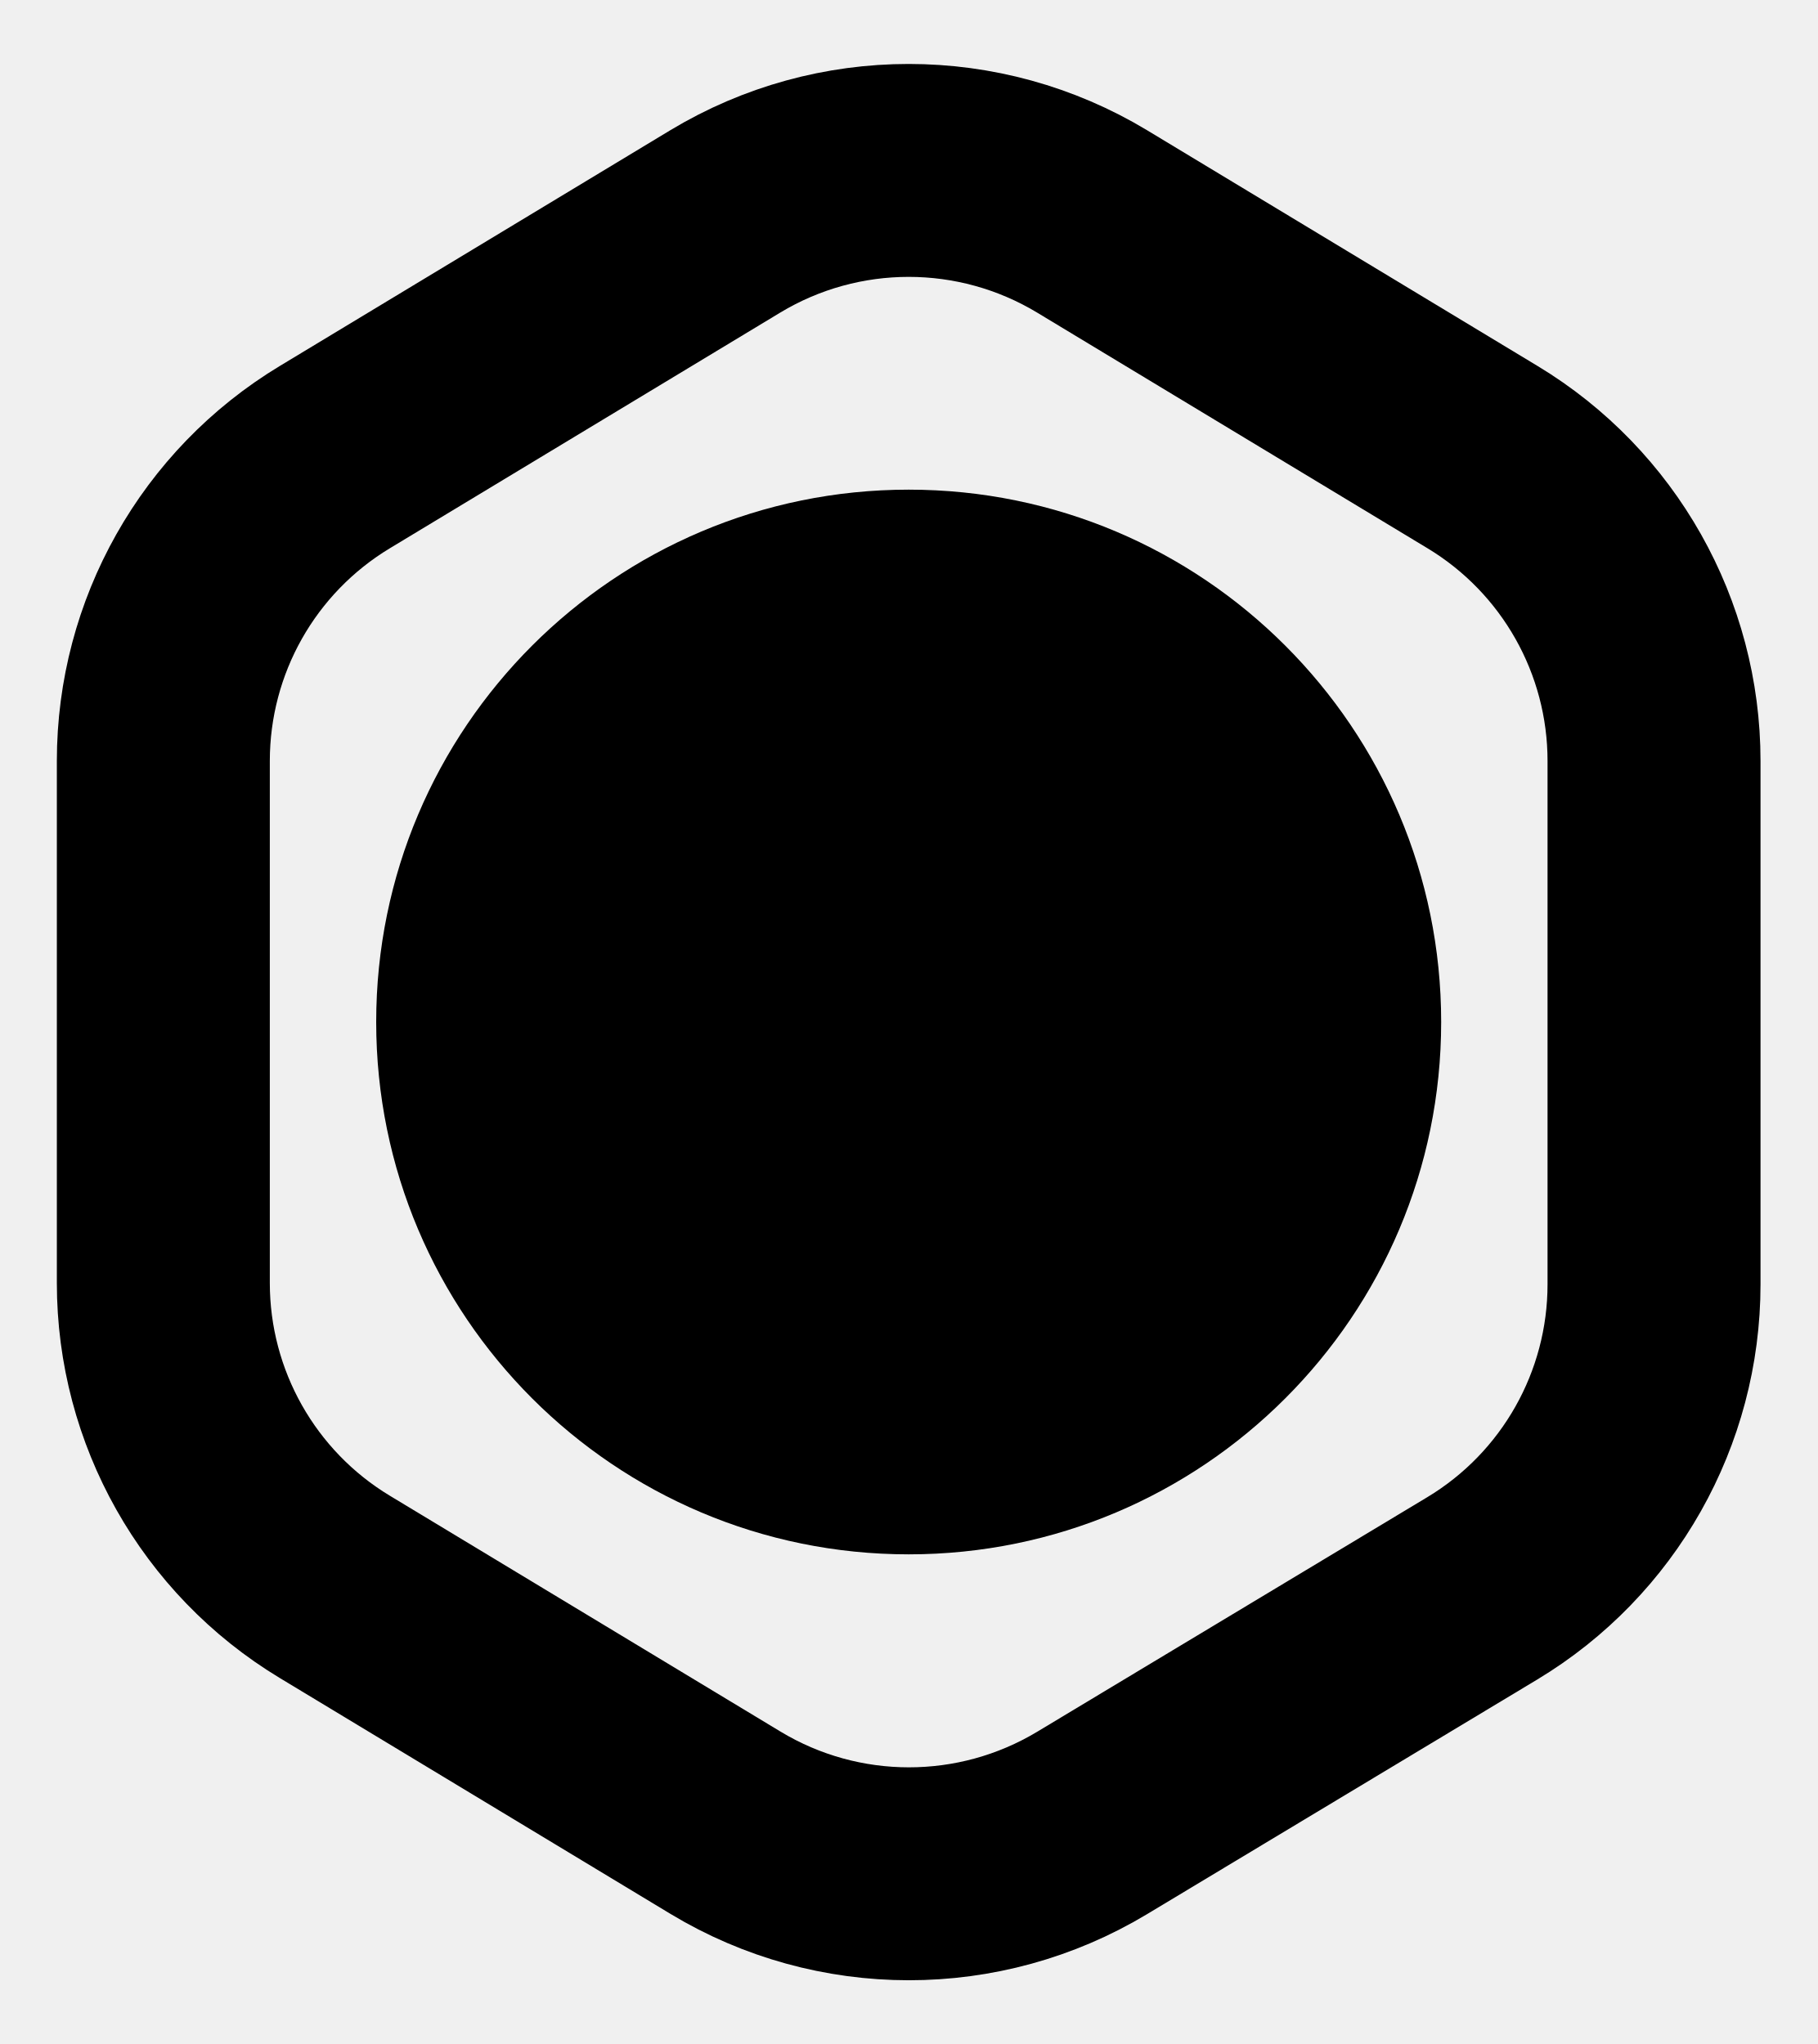
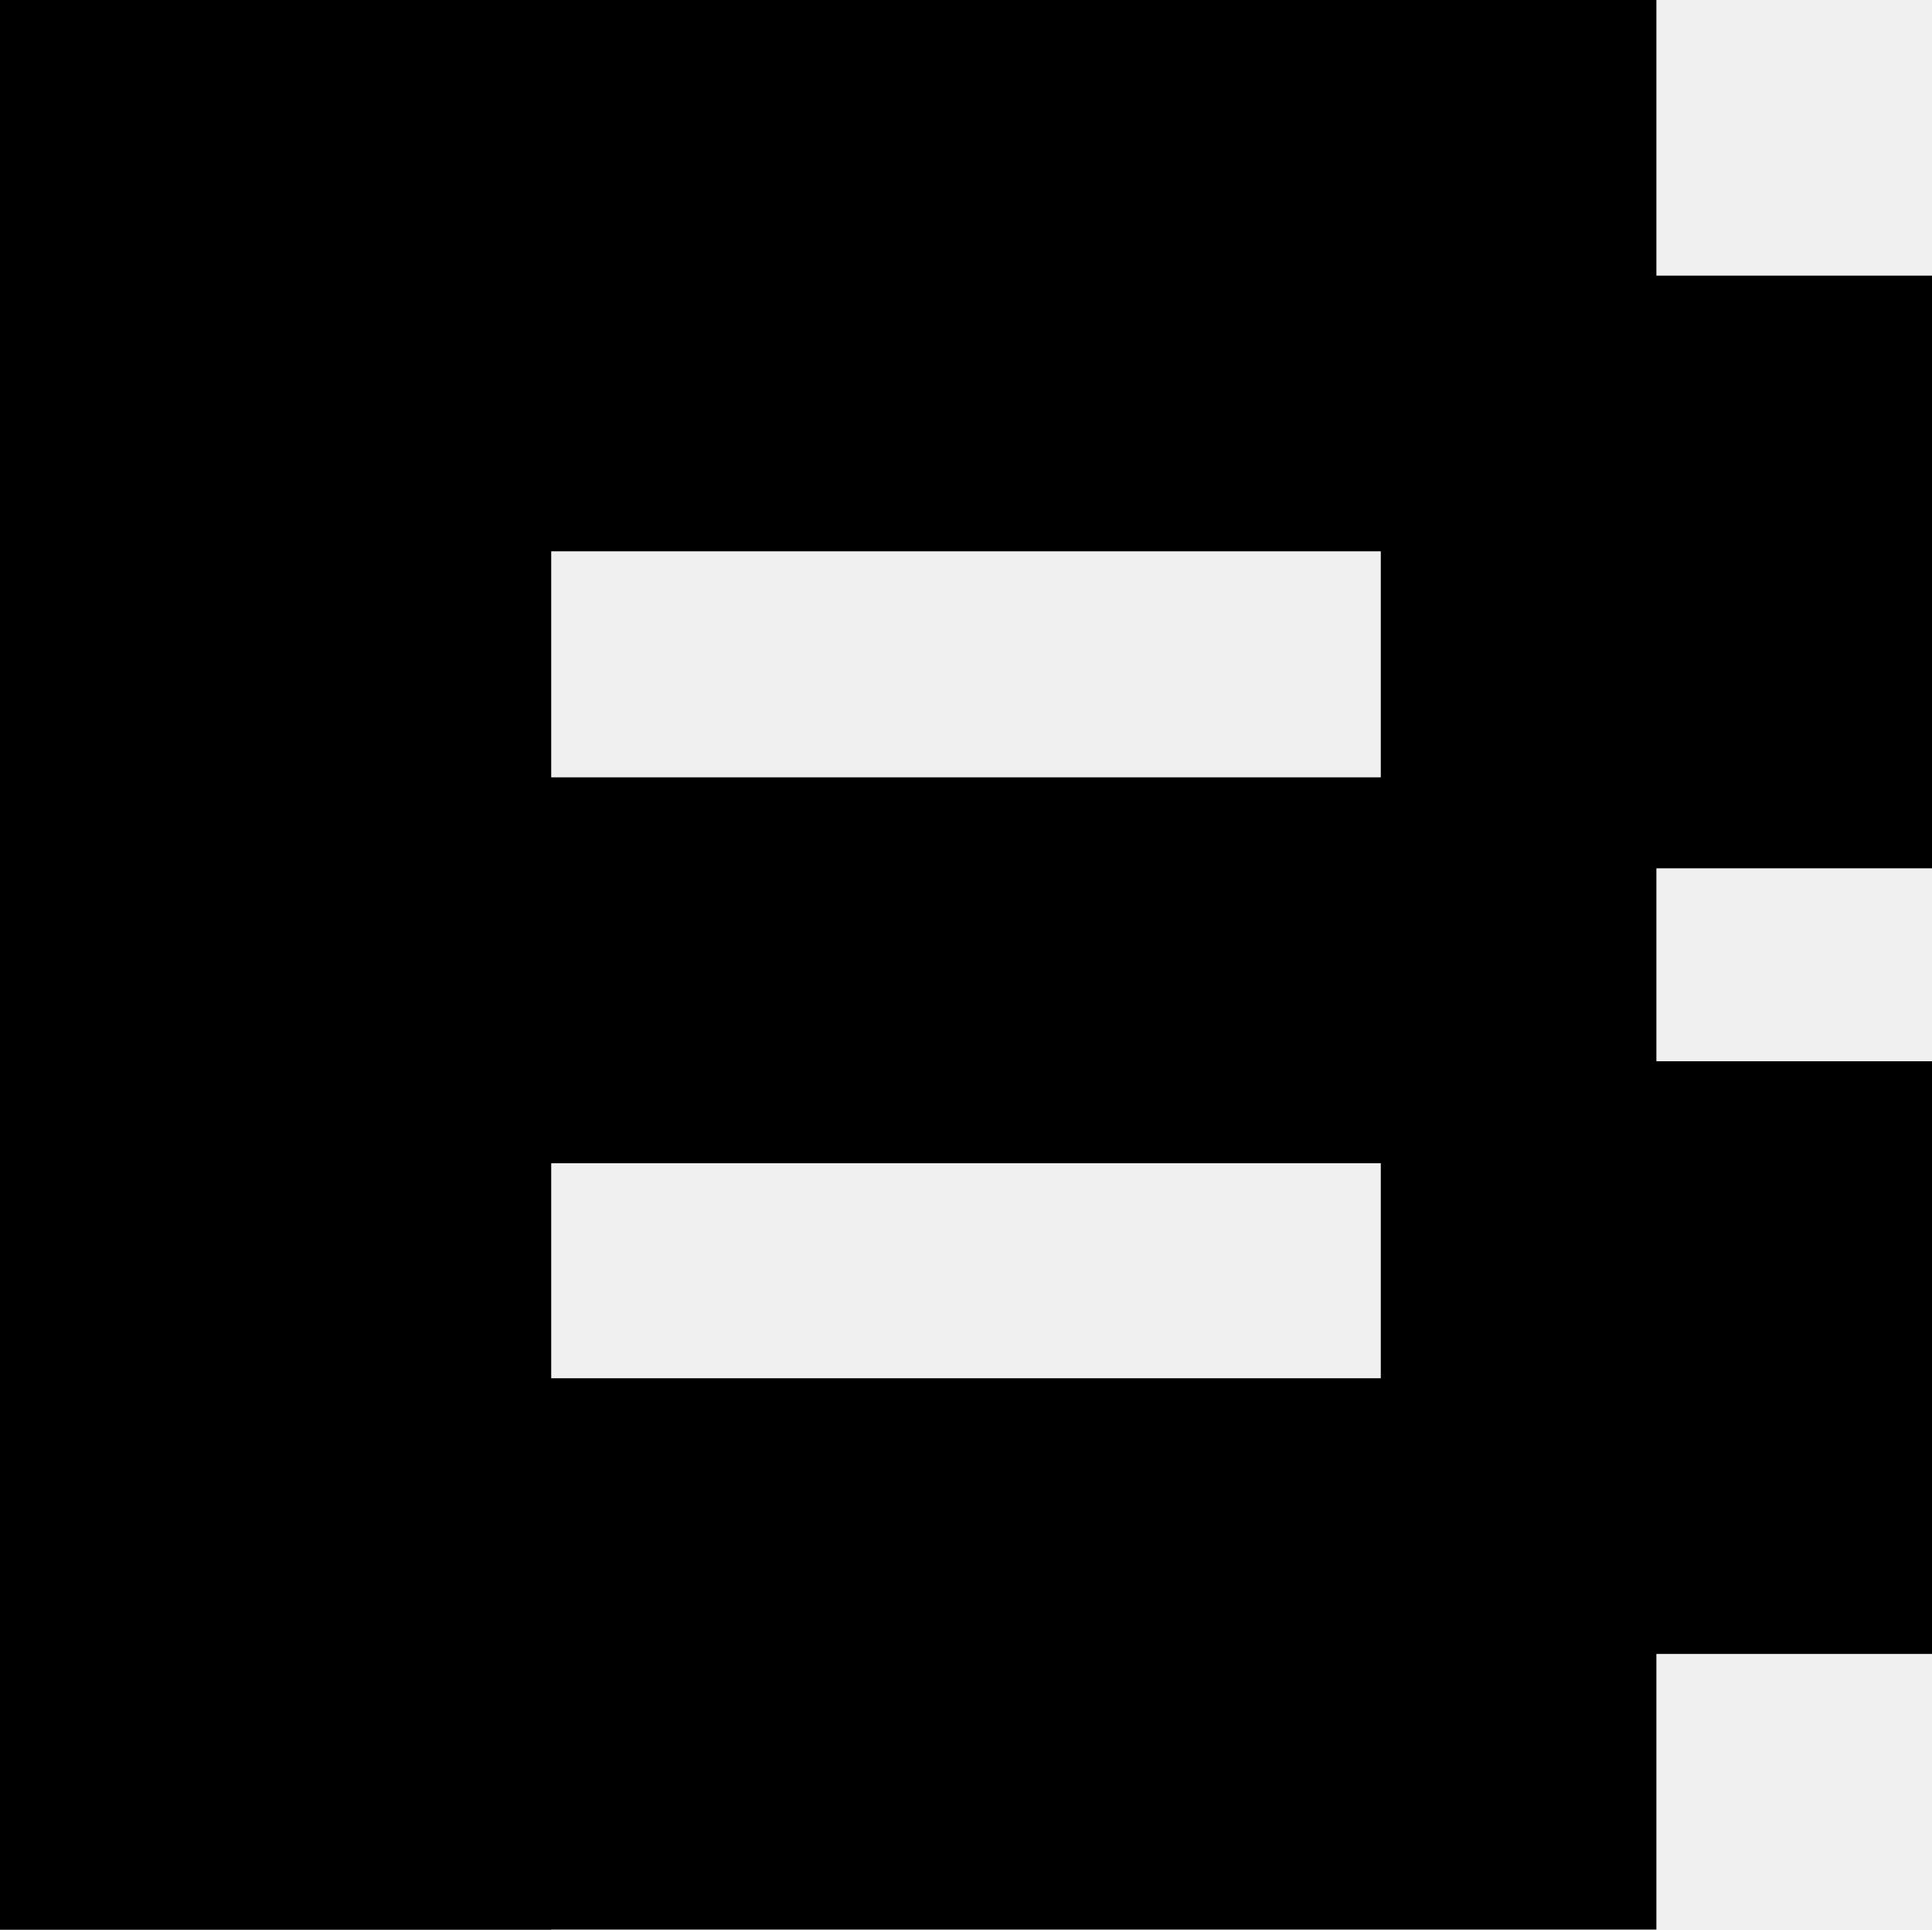
- <svg xmlns="http://www.w3.org/2000/svg" version="1.1" width="16" height="18">
-   <svg width="16" height="18" viewBox="0 0 16 18" fill="none">
-     <g id="SvgjsG1023" clip-path="url(#clip0_105_745)">
-       <path id="SvgjsPath1022" d="M2.947 4.026L6.385 1.95C7.378 1.351 8.622 1.351 9.615 1.95L13.053 4.026C13.99 4.592 14.562 5.607 14.562 6.701V11.31C14.562 12.406 13.988 13.423 13.049 13.988L9.614 16.054C8.621 16.651 7.379 16.65 6.388 16.052L2.947 13.974C2.01 13.408 1.438 12.393 1.438 11.299V6.701C1.438 5.606 2.01 4.592 2.947 4.026Z" stroke="black" stroke-width="1.875" stroke-linejoin="bevel" />
-       <path id="SvgjsPath1021" d="M12.688 9C12.688 6.411 10.589 4.312 8 4.312C5.411 4.312 3.312 6.411 3.312 9C3.312 11.589 5.411 13.688 8 13.688C10.589 13.688 12.688 11.589 12.688 9Z" fill="black" />
-     </g>
-     <defs>
-       <clipPath id="SvgjsClipPath1020">
-         <rect width="15" height="17.5" fill="white" transform="translate(0.5 0.25)" />
-       </clipPath>
-     </defs>
-   </svg>
-   <style>@media (prefers-color-scheme: light) { :root { filter: none; } }
- @media (prefers-color-scheme: dark) { :root { filter: none; } }
- </style>
+ <svg xmlns="http://www.w3.org/2000/svg" width="701" height="700" viewBox="0 0 701 700" fill="none">
+   <rect x="1.48619e-05" y="100" width="200" height="600" fill="black" />
+   <rect x="501" y="100" width="200" height="215" fill="black" />
+   <rect x="501" y="385" width="200" height="215" fill="black" />
+   <rect x="601" y="282" width="140" height="601" transform="rotate(90 601 282)" fill="black" />
+   <rect x="601" width="200" height="601" transform="rotate(90 601 0)" fill="black" />
+   <rect x="601" y="500" width="200" height="601" transform="rotate(90 601 500)" fill="black" />
</svg>
